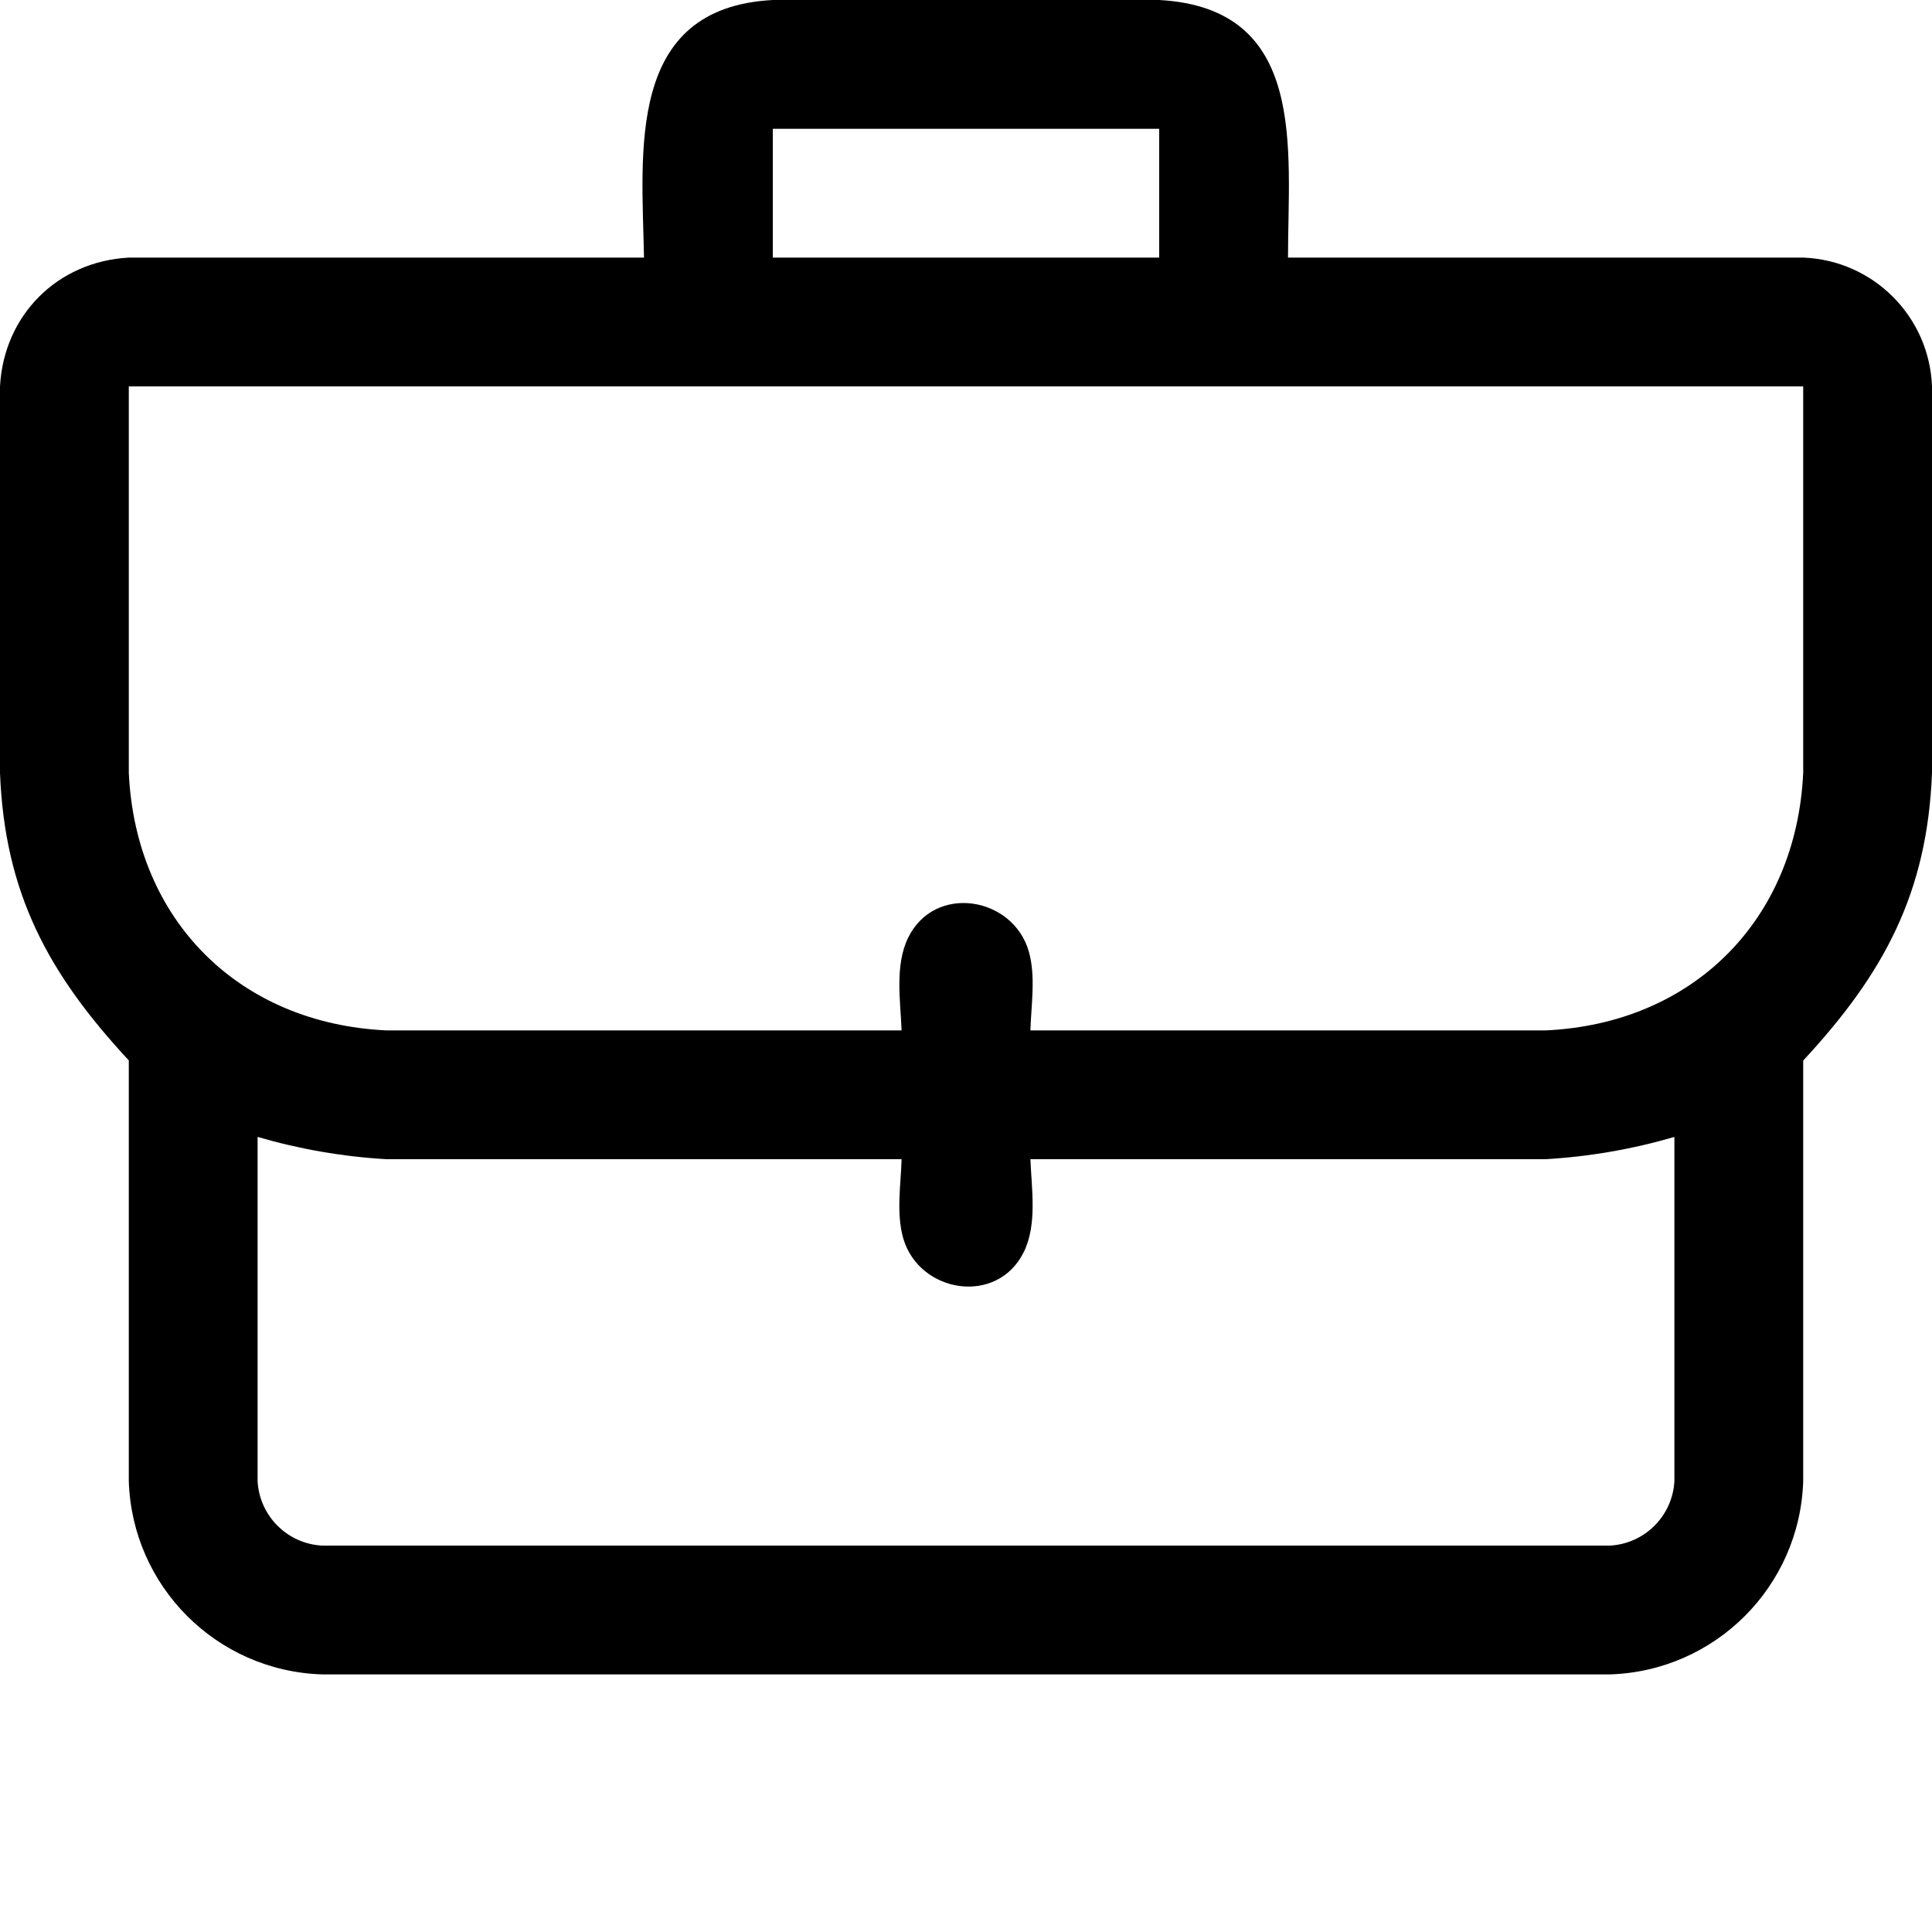
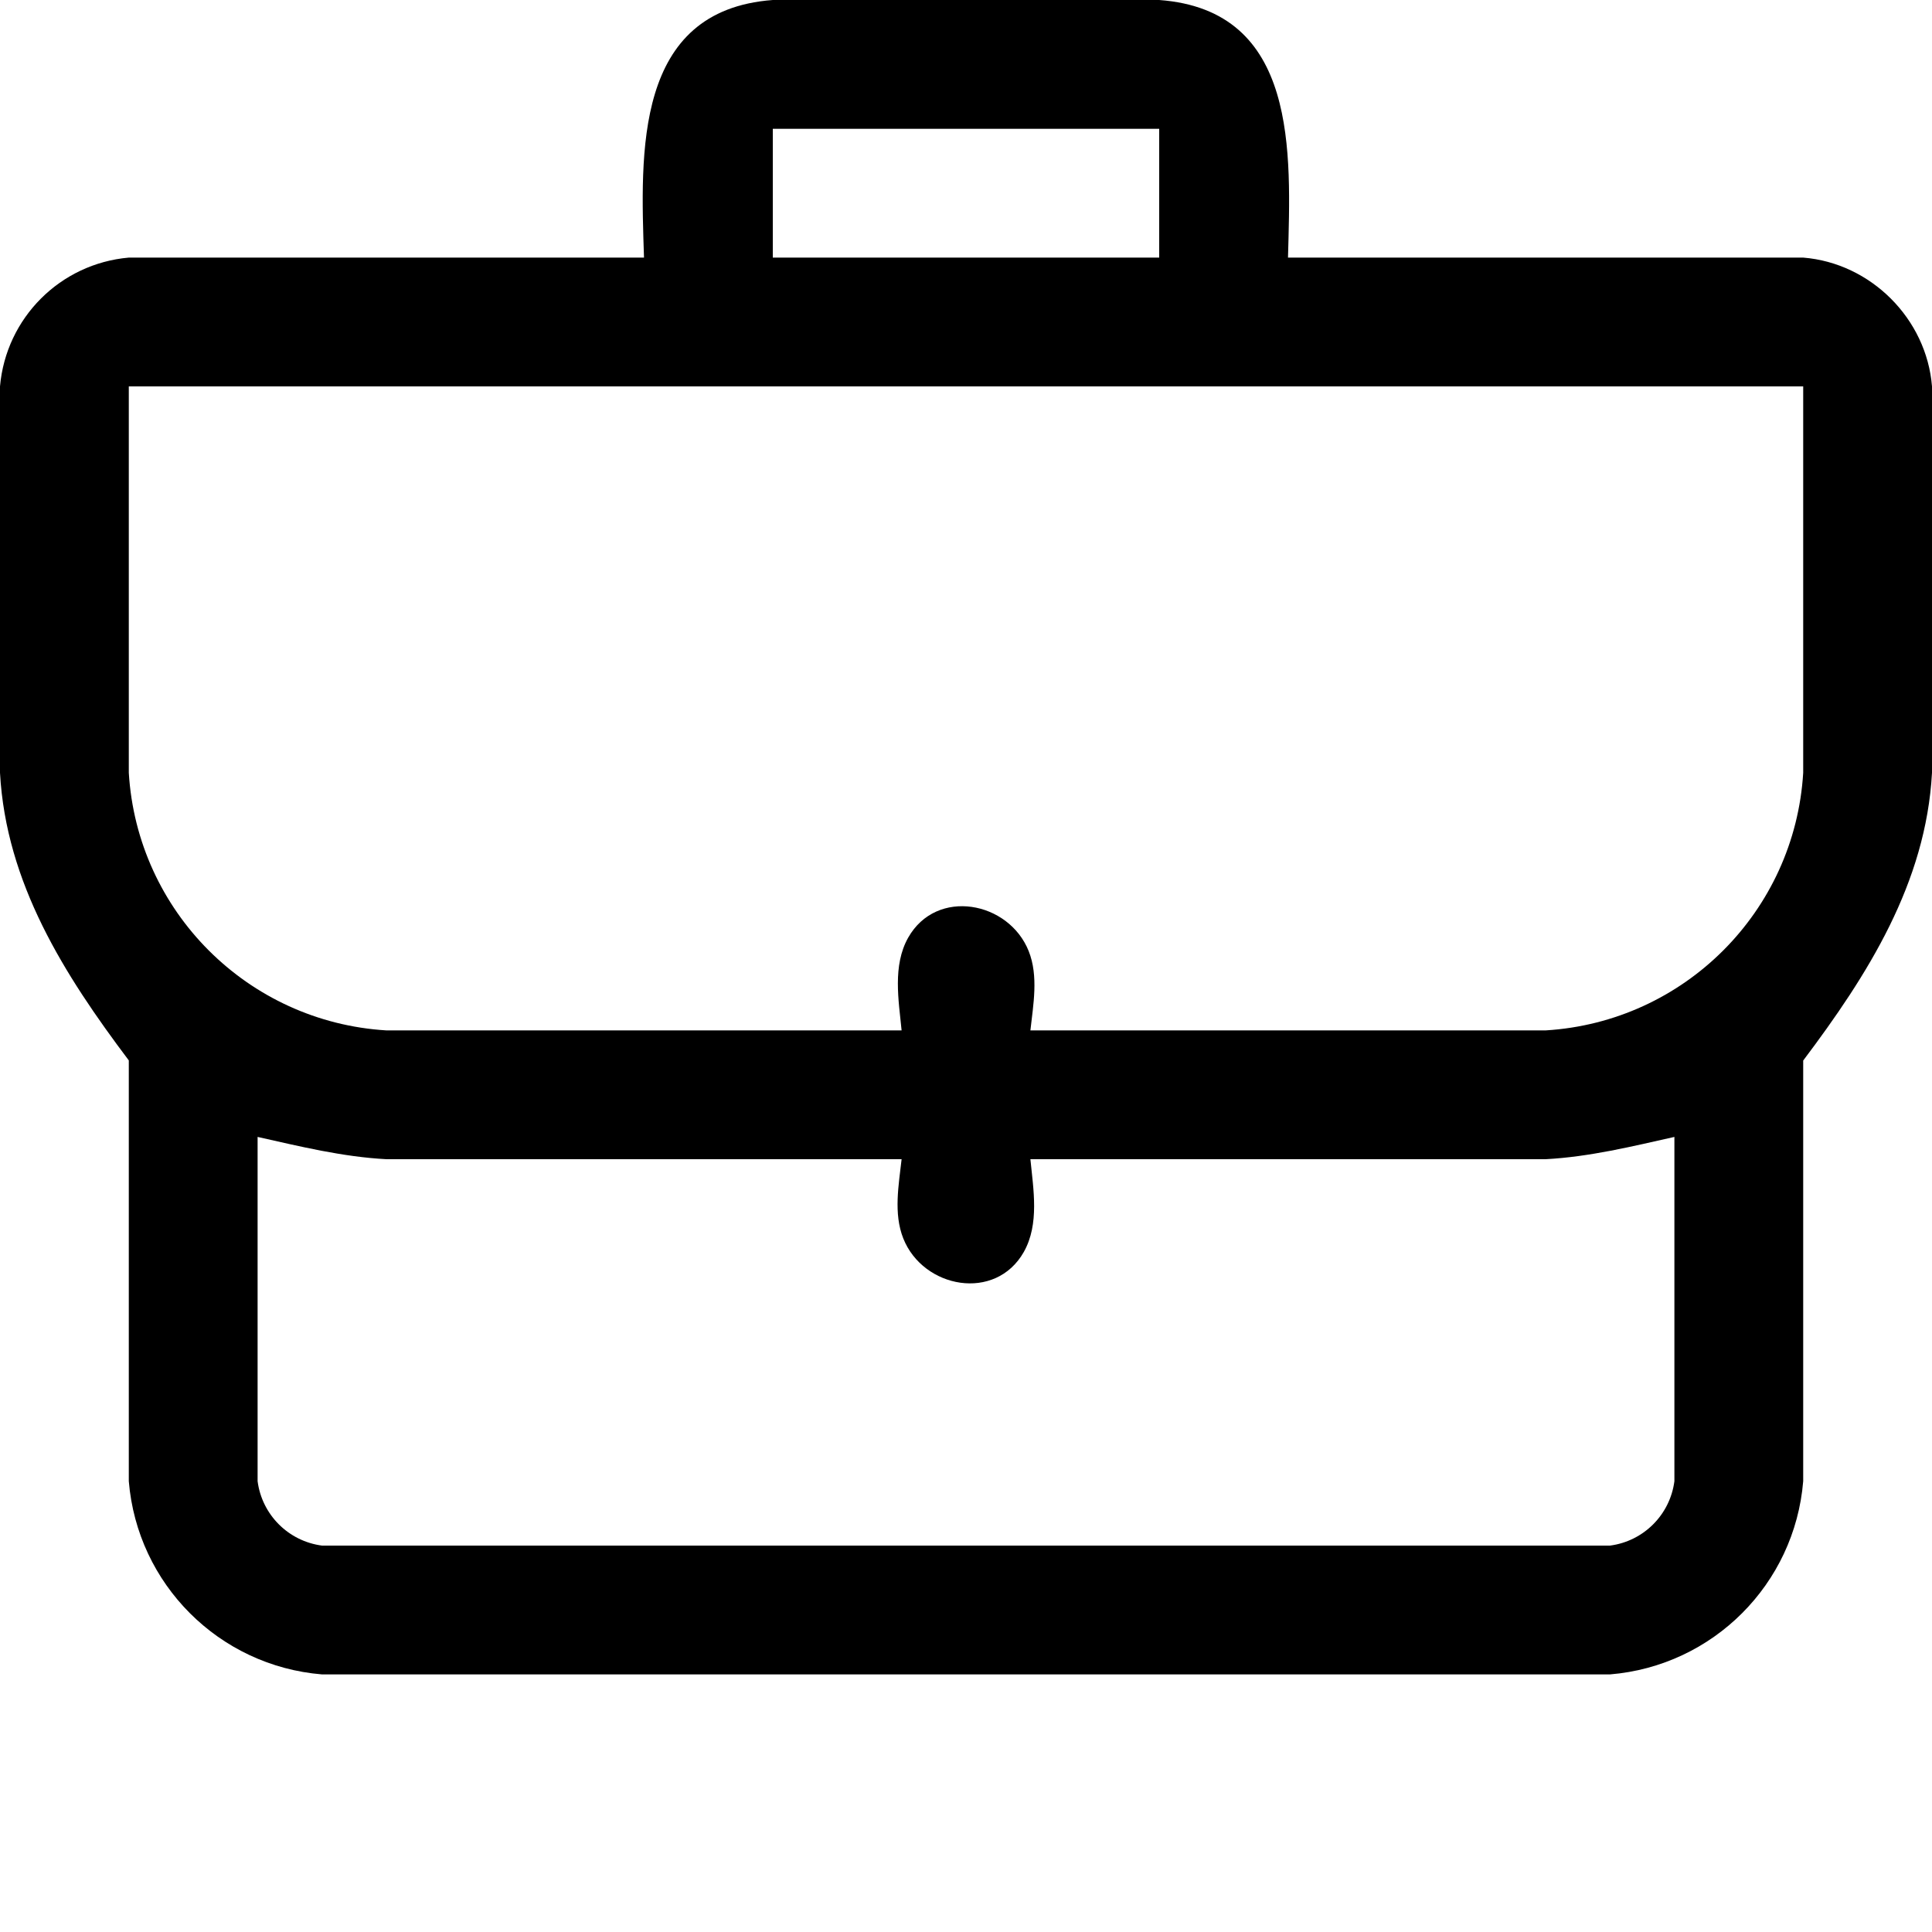
<svg xmlns="http://www.w3.org/2000/svg" width="15" height="15" fill="currentColor" viewBox="0 0 15 15">
-   <path d="M10 2h4a1.04 1.04 0 0 1 1 1v3c-.036.935-.375 1.561-1 2.234V11.5a1.55 1.55 0 0 1-1.5 1.5h-10A1.55 1.55 0 0 1 1 11.5V8.233C.375 7.56.036 6.935 0 6V3c.03-.554.446-.97 1-1h4c-.015-.821-.145-1.94 1-2h3c1.156.064 1 1.155 1 2M8 9c.009.229.054.506-.051.72-.206.42-.812.32-.936-.105C6.957 9.421 6.994 9.198 7 9H3a4.5 4.5 0 0 1-1-.173V11.5a.53.53 0 0 0 .5.5h10a.53.53 0 0 0 .5-.5V8.827A4.5 4.5 0 0 1 12 9ZM1 3v3c.053 1.145.855 1.946 2 2h4c-.009-.229-.054-.506.051-.72.206-.42.812-.32.936.105.056.194.019.417.013.615h4c1.144-.052 1.947-.856 2-2V3Zm5-2v1h3V1Z" />
+   <path d="M10 2h4c.525.042.958.475 1 1v3c-.047.856-.499 1.569-1 2.234V11.5a1.64 1.64 0 0 1-1.5 1.5h-10A1.64 1.64 0 0 1 1 11.5V8.233C.499 7.568.047 6.856 0 6V3a1.1 1.1 0 0 1 1-1h4c-.026-.809-.08-1.92 1-2h3c1.084.08 1.021 1.19 1 2M8 9c.023.234.071.503-.051.72-.22.389-.782.283-.936-.105C6.936 9.421 6.978 9.199 7 9H3c-.34-.018-.67-.099-1-.173V11.5a.58.58 0 0 0 .5.5h10a.58.58 0 0 0 .5-.5V8.827c-.33.074-.66.155-1 .173ZM1 3v3a2.133 2.133 0 0 0 2 2h4c-.023-.234-.071-.503.051-.72.22-.389.782-.283.936.105.077.194.035.416.013.615h4a2.133 2.133 0 0 0 2-2V3Zm5-2v1h3V1Z" />
</svg>
